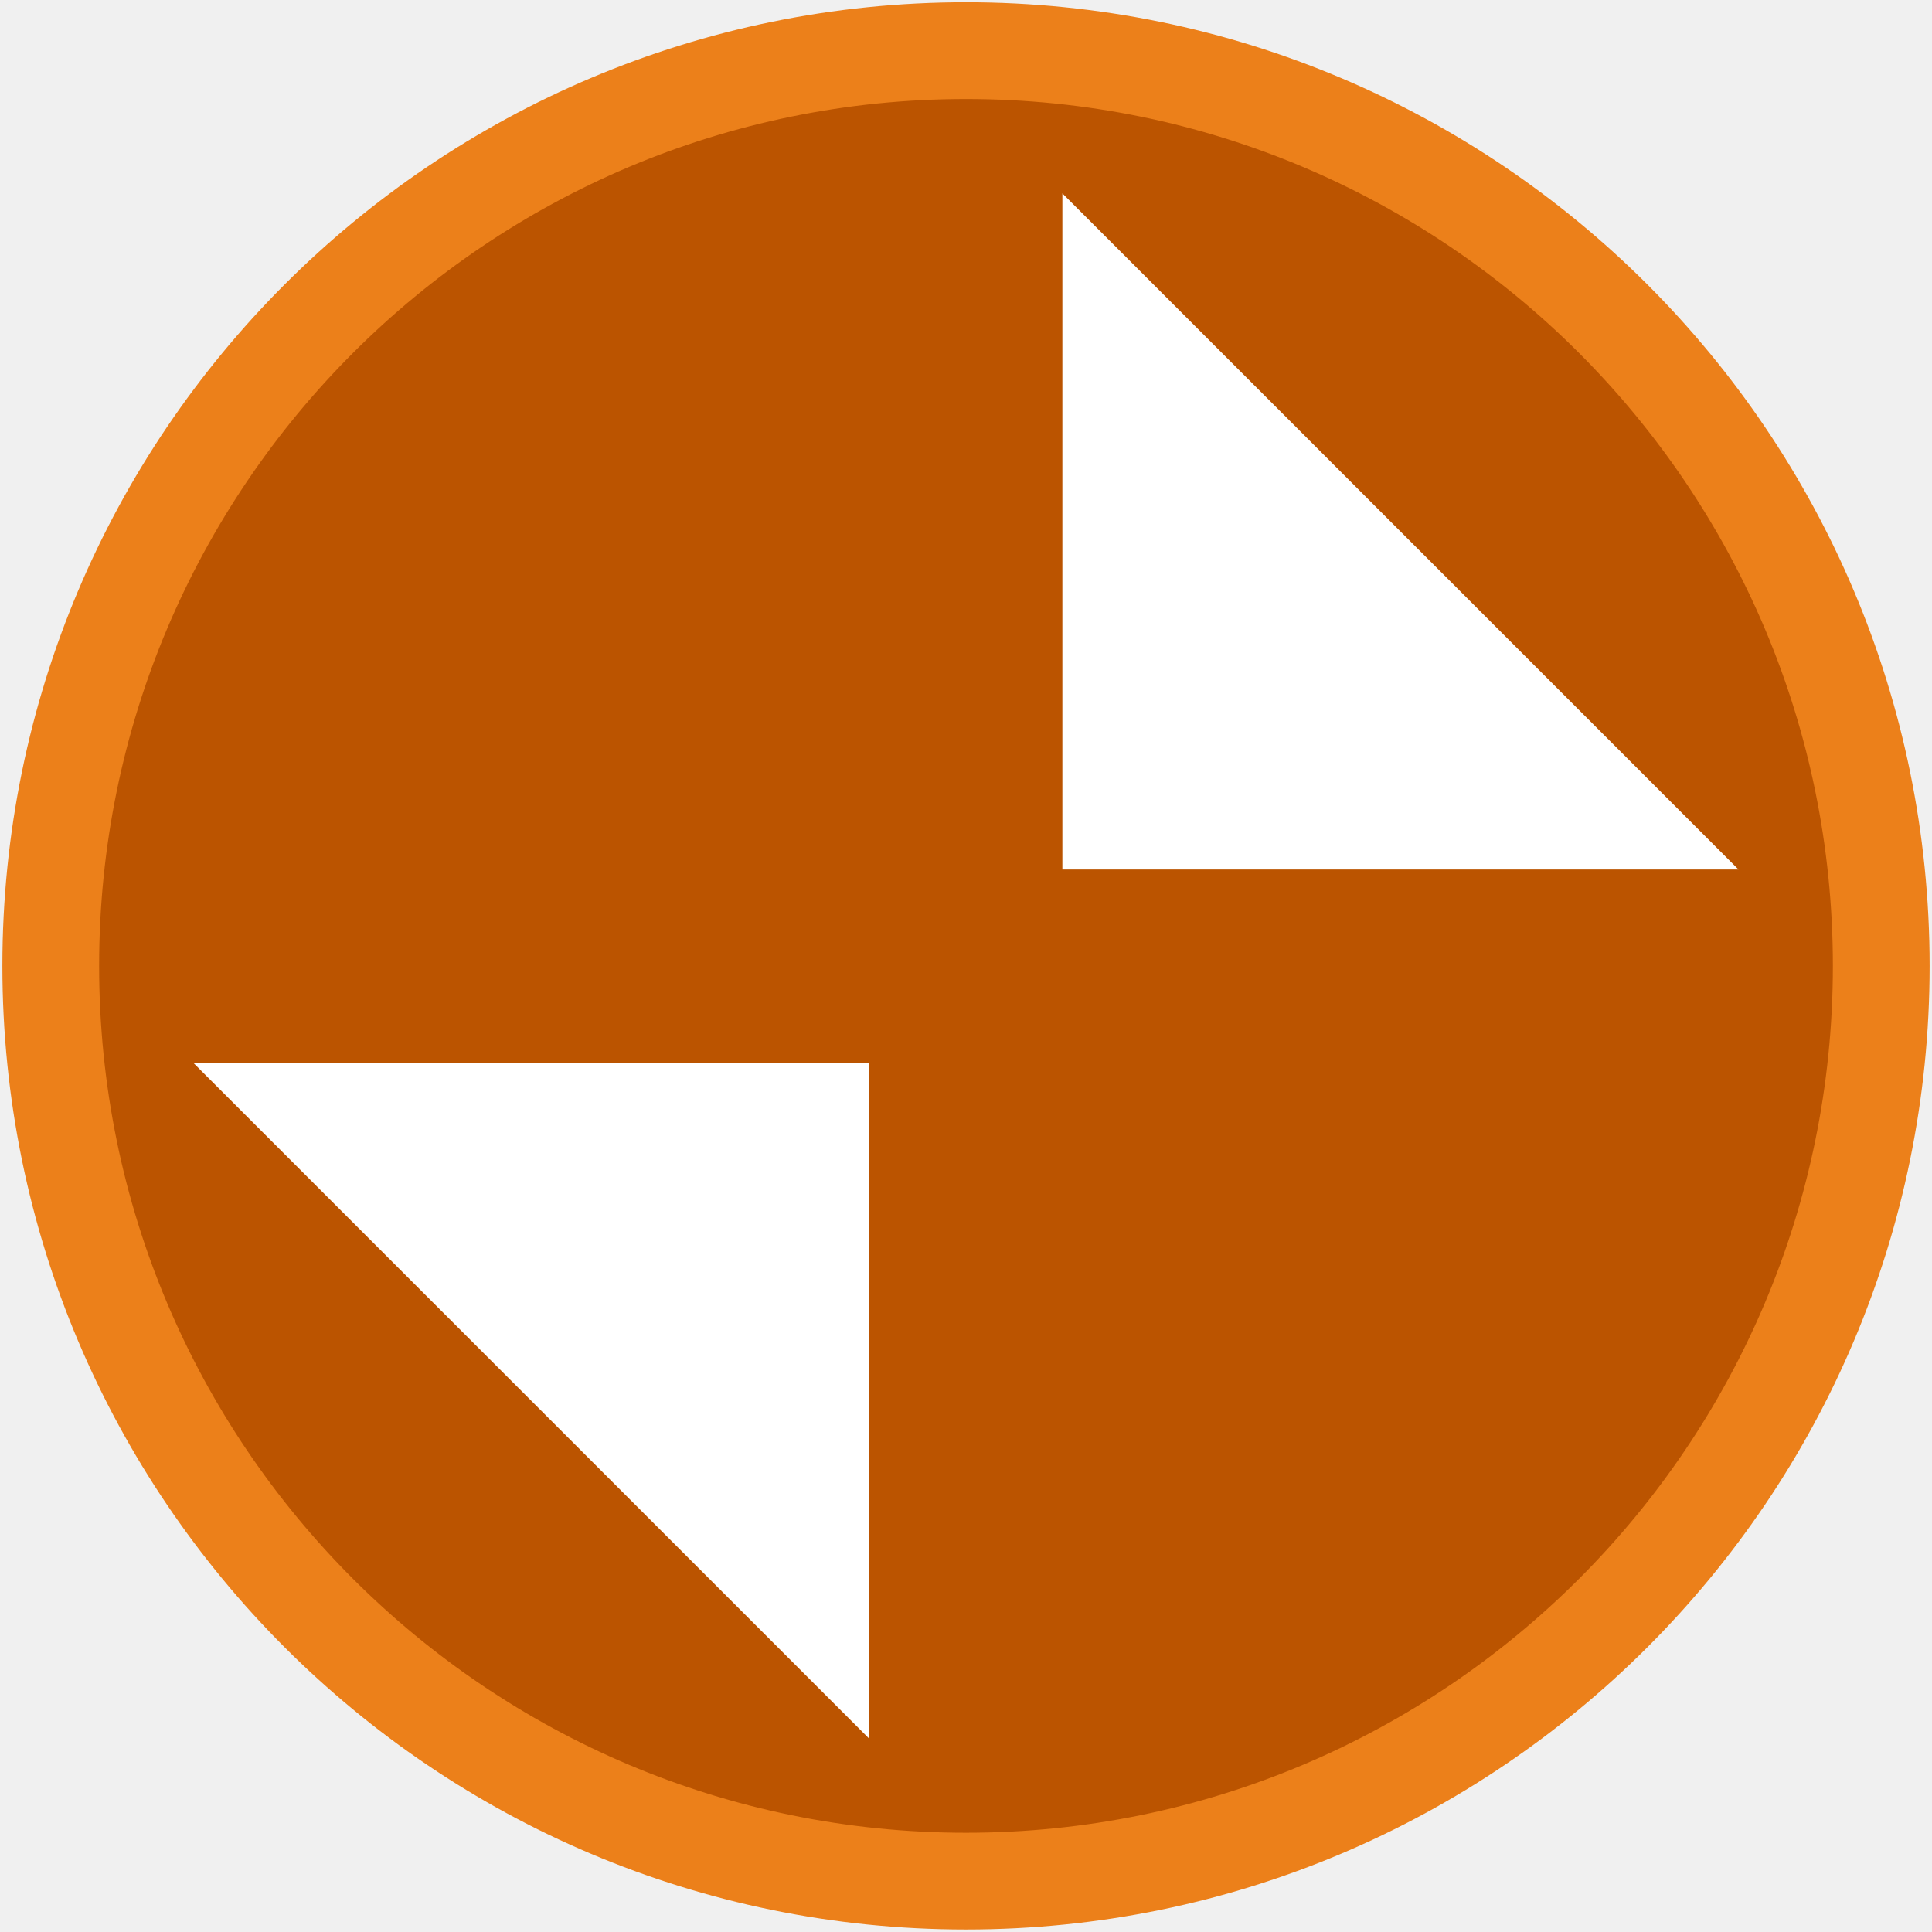
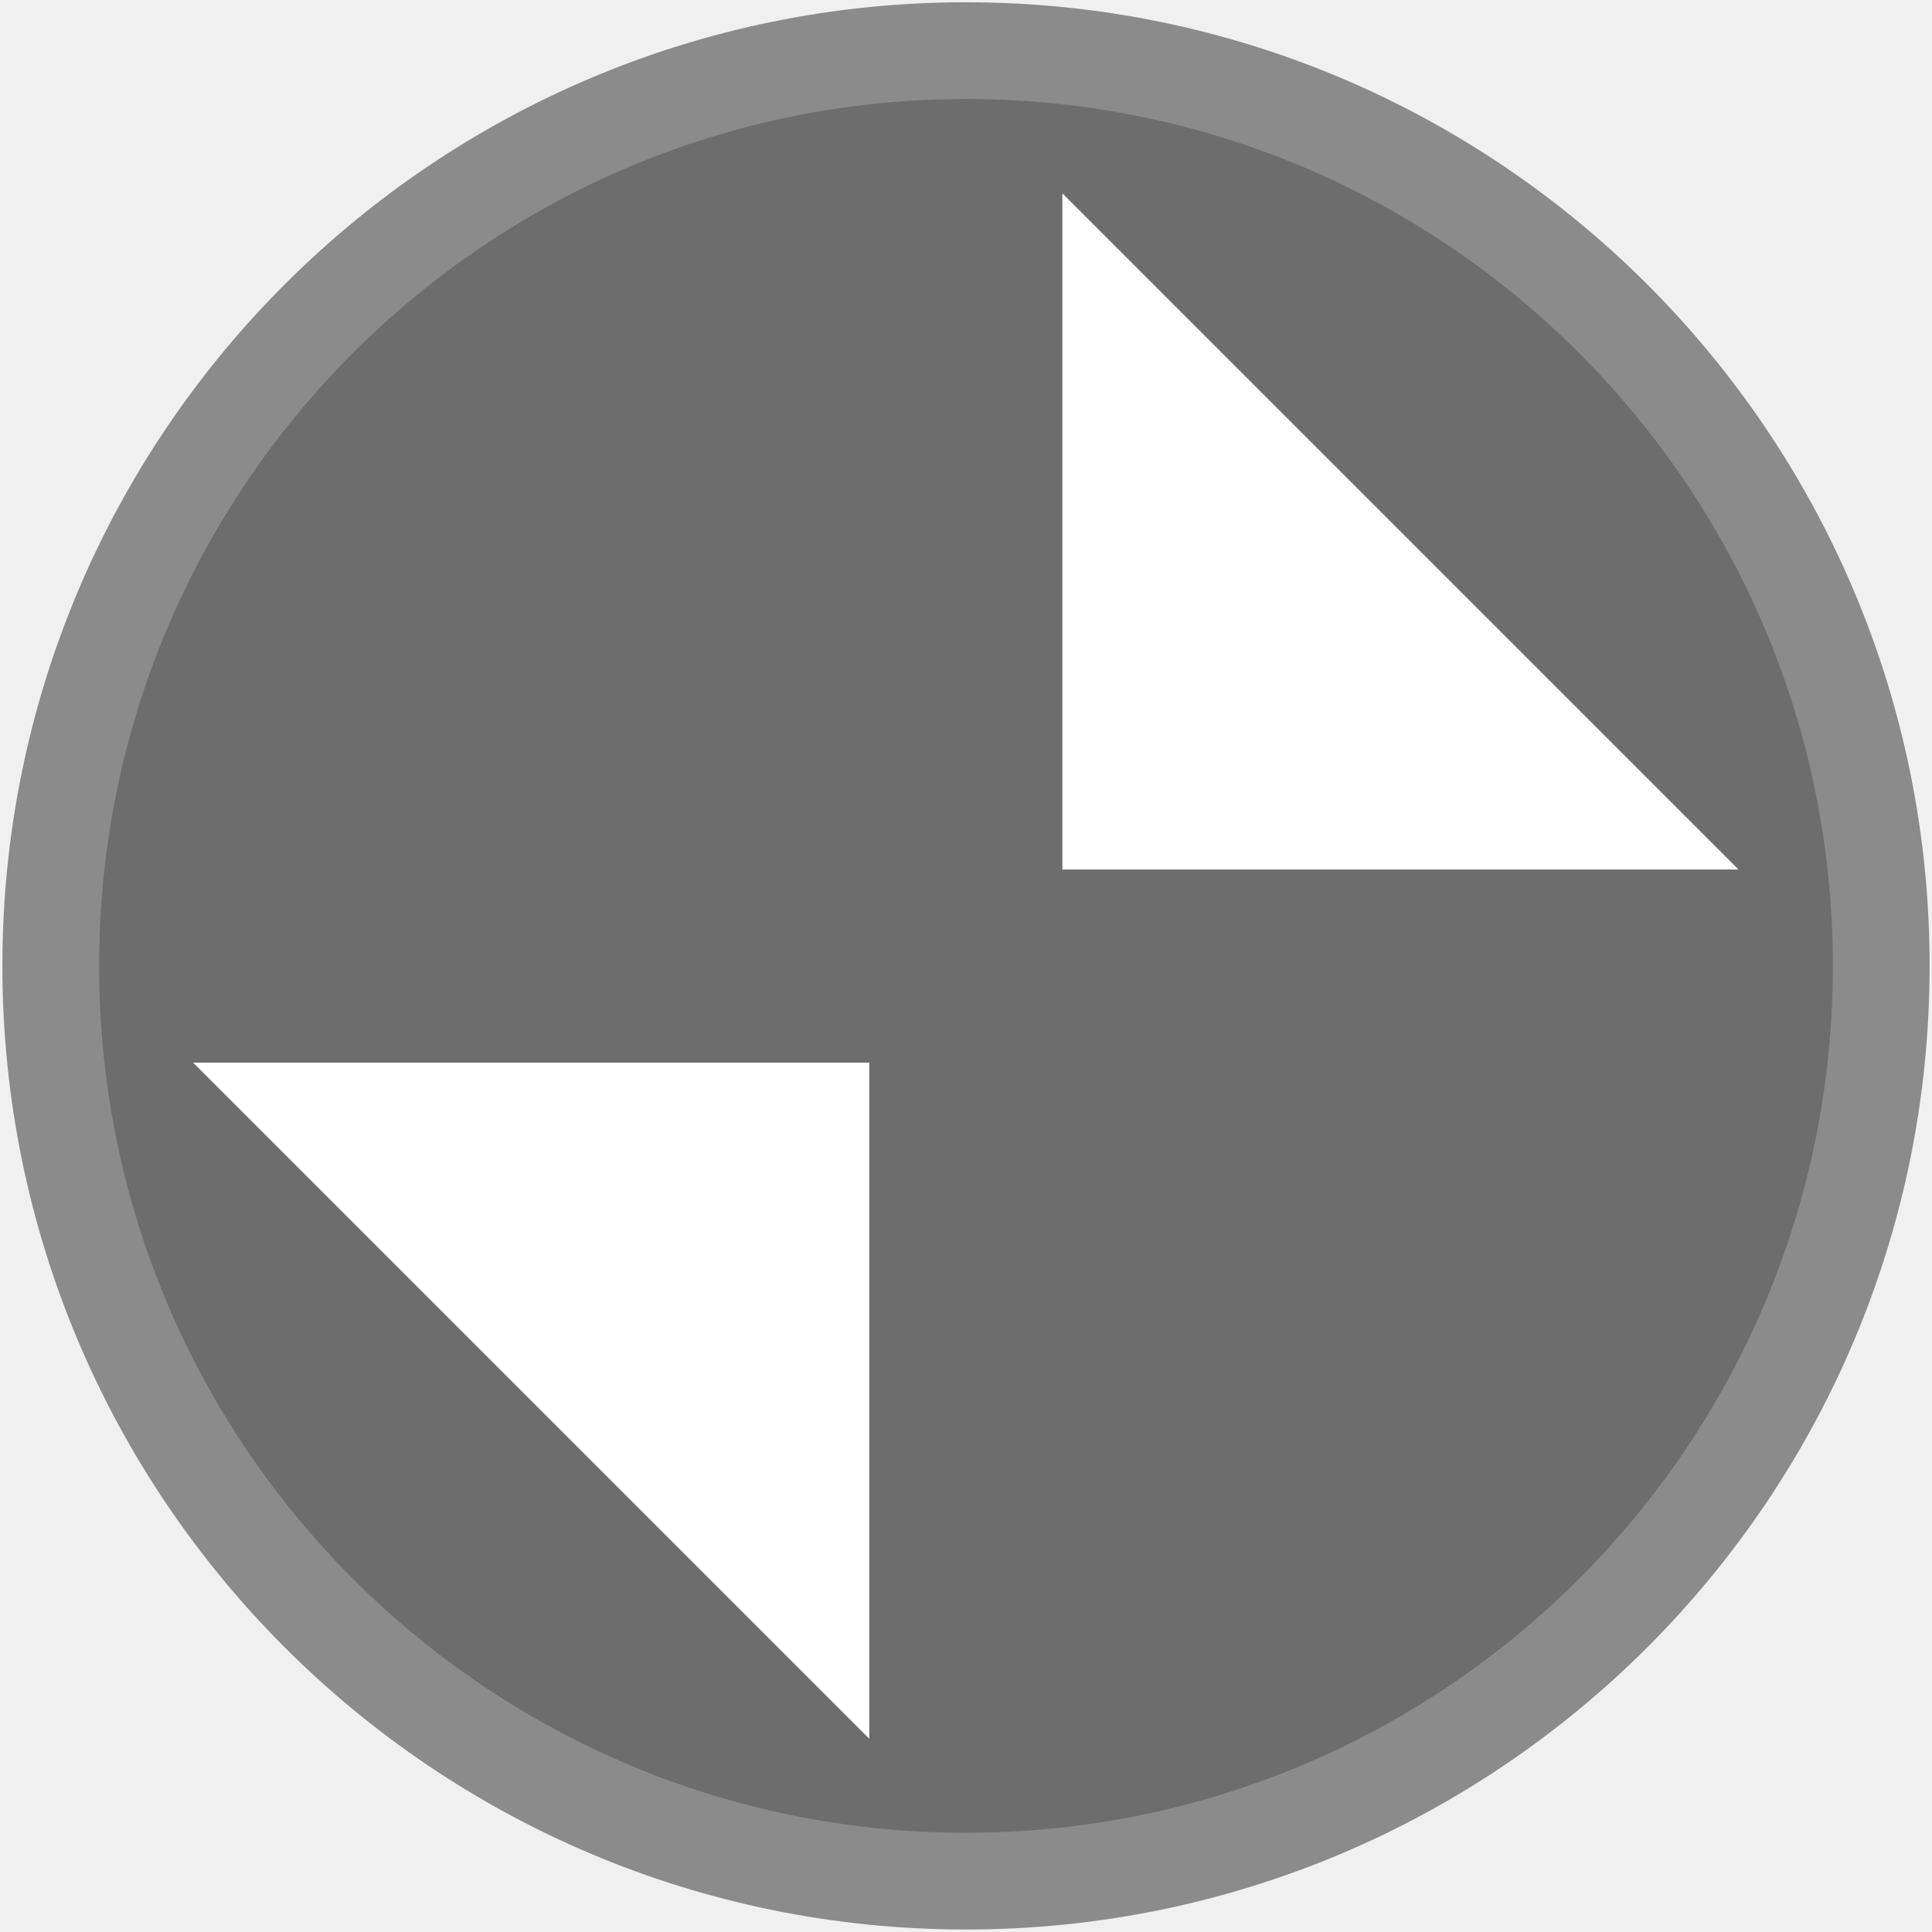
<svg xmlns="http://www.w3.org/2000/svg" id="svg8" version="1.1" viewBox="0 0 5.292 5.292" height="20" width="20">
  <defs id="defs2" />
  <g transform="translate(0,-291.7083)" id="layer1">
-     <circle r="2.507" cy="294.354" cx="2.646" id="path815" style="opacity:1;fill:#bb5400;fill-opacity:1;stroke:#ec801a;stroke-width:0.265;stroke-linecap:round;stroke-linejoin:miter;stroke-miterlimit:4;stroke-dasharray:none;stroke-opacity:1;paint-order:markers fill stroke" />
+     <circle r="2.507" cy="294.354" cx="2.646" id="path815" style="opacity:1;fill:#6d6d6d;fill-opacity:1;stroke:#8b8b8b;stroke-width:0.265;stroke-linecap:round;stroke-linejoin:miter;stroke-miterlimit:4;stroke-dasharray:none;stroke-opacity:1;paint-order:markers fill stroke" />
    <path id="rect1044" d="m 4.762,294.09 h -1.852 v -1.852 z" style="opacity:1;fill:#ffffff;fill-opacity:1;stroke:none;stroke-width:0.29;stroke-linecap:round;stroke-linejoin:miter;stroke-miterlimit:4;stroke-dasharray:none;stroke-opacity:1;paint-order:markers fill stroke" />
    <path id="rect1044-7" d="M 0.529,294.619 H 2.381 v 1.852 z" style="opacity:1;fill:#ffffff;fill-opacity:1;stroke:none;stroke-width:0.29;stroke-linecap:round;stroke-linejoin:miter;stroke-miterlimit:4;stroke-dasharray:none;stroke-opacity:1;paint-order:markers fill stroke" />
  </g>
</svg>
